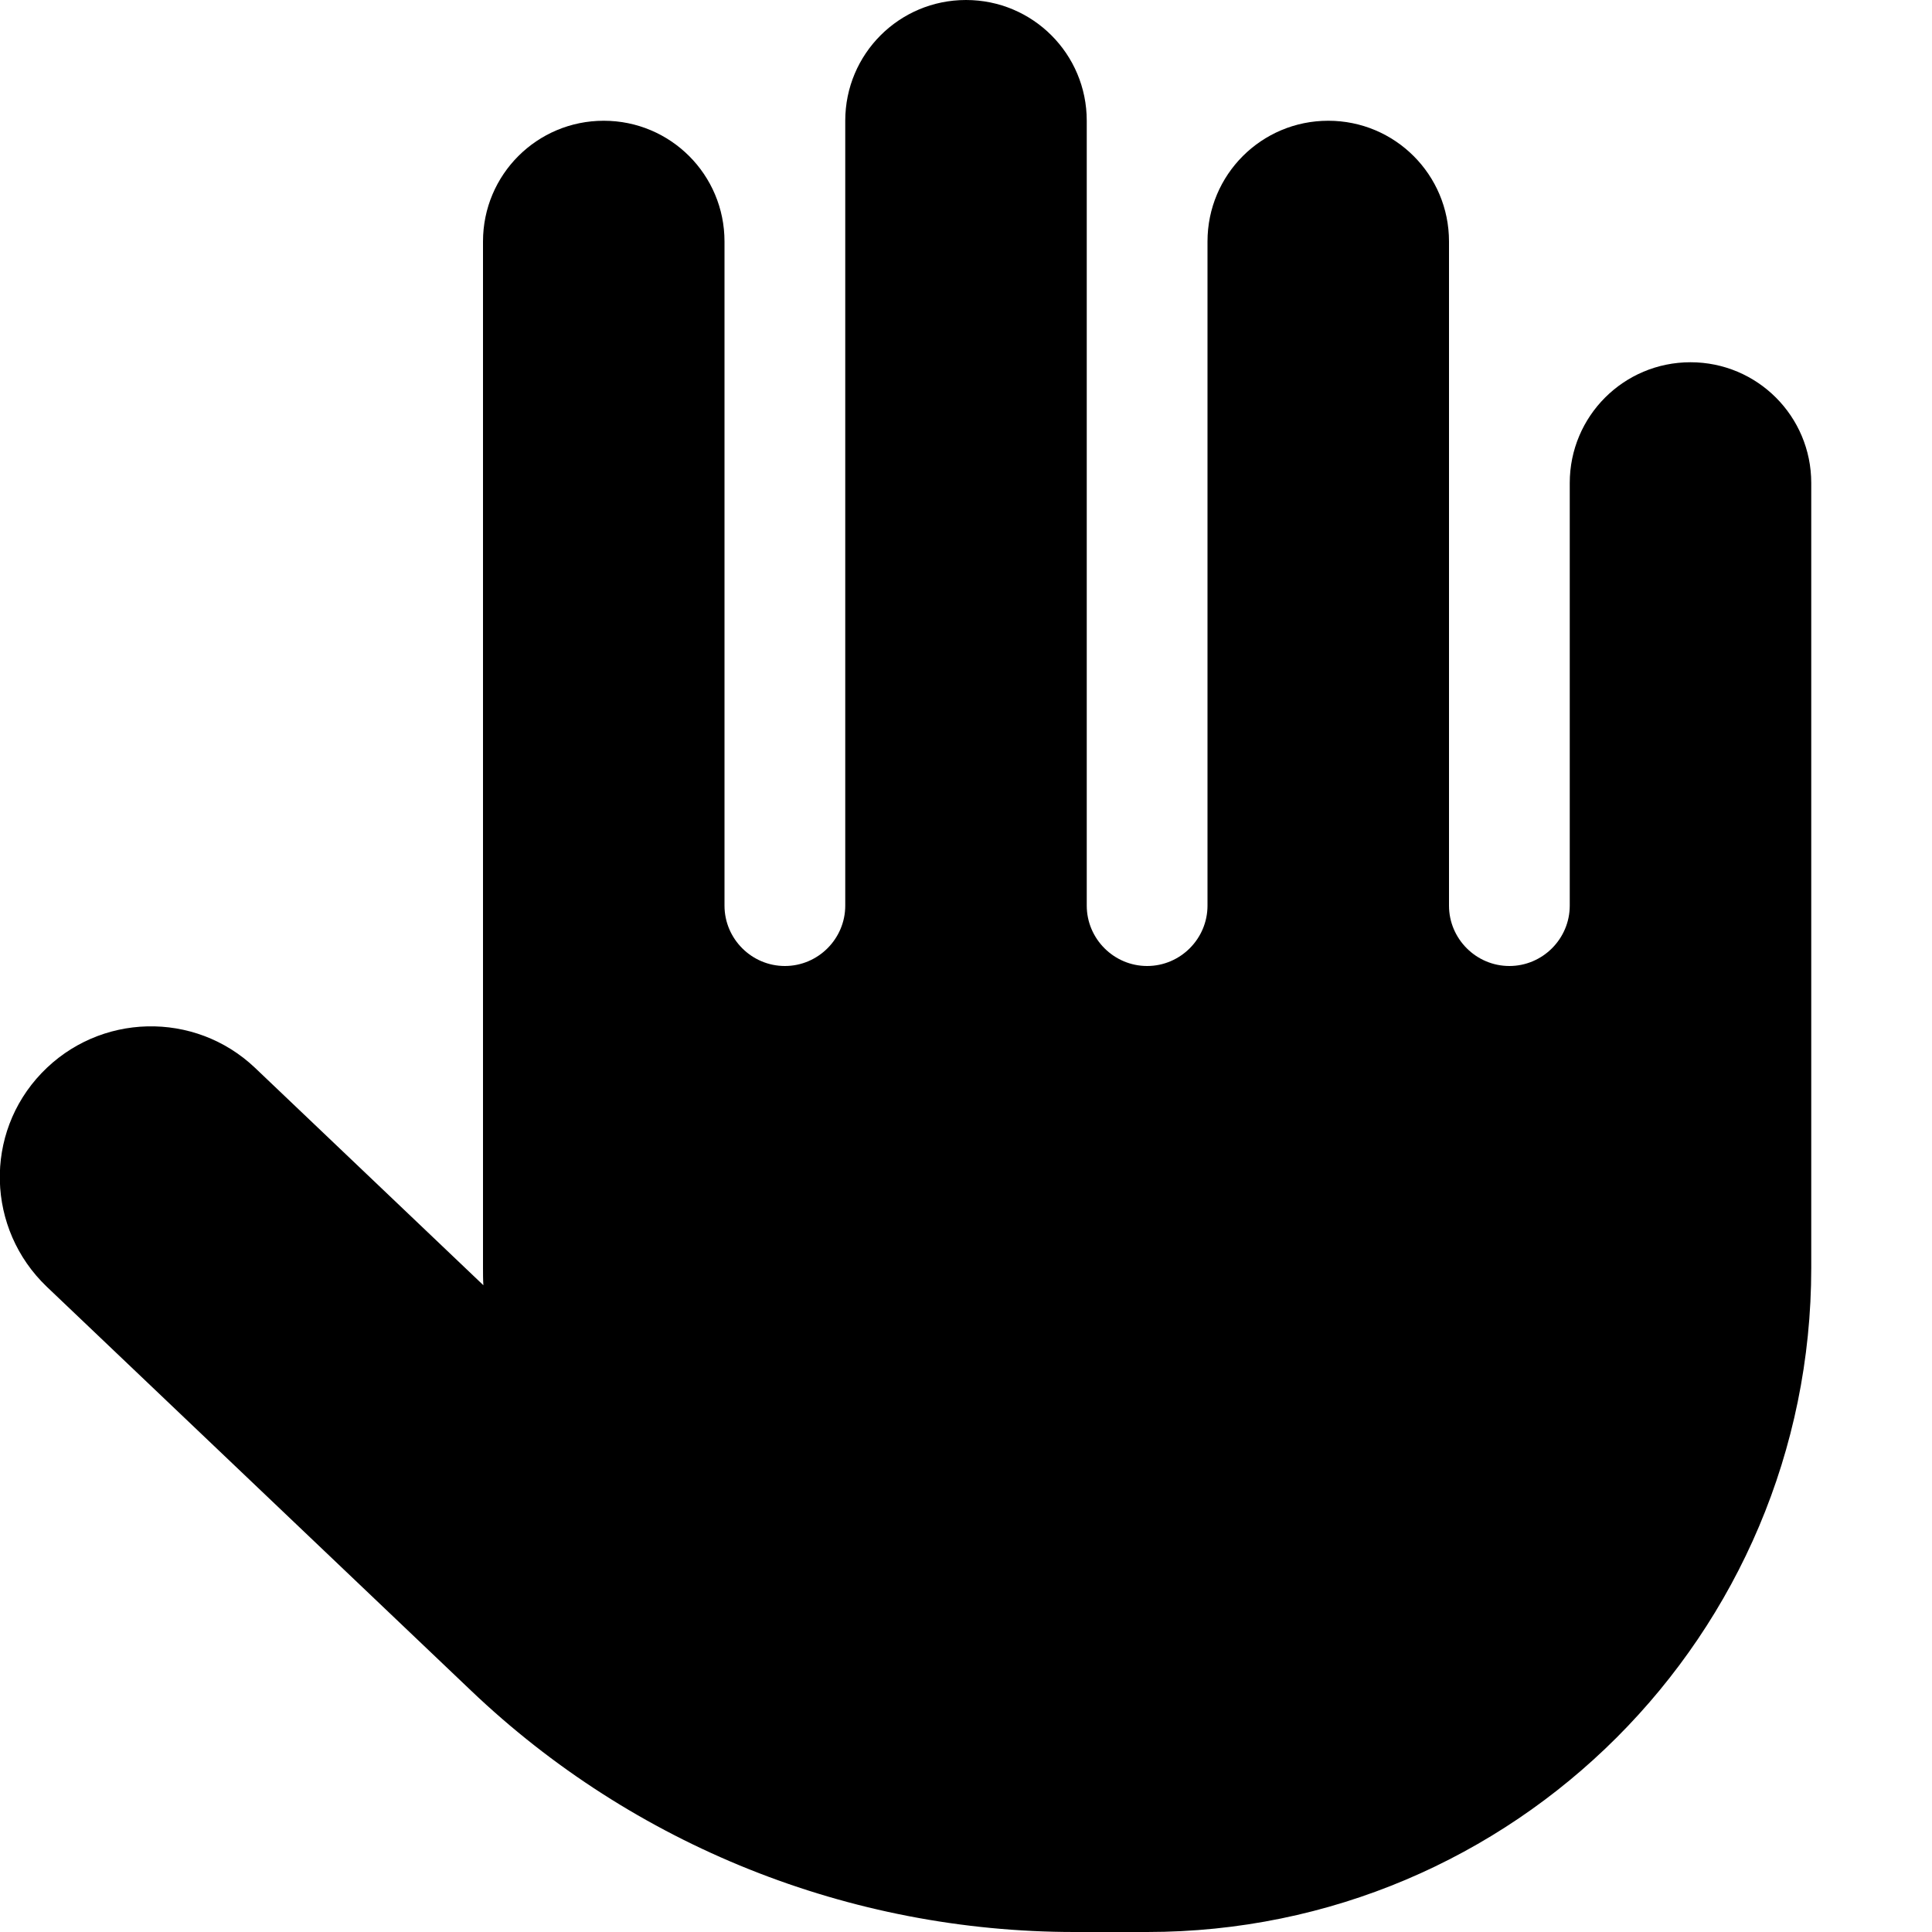
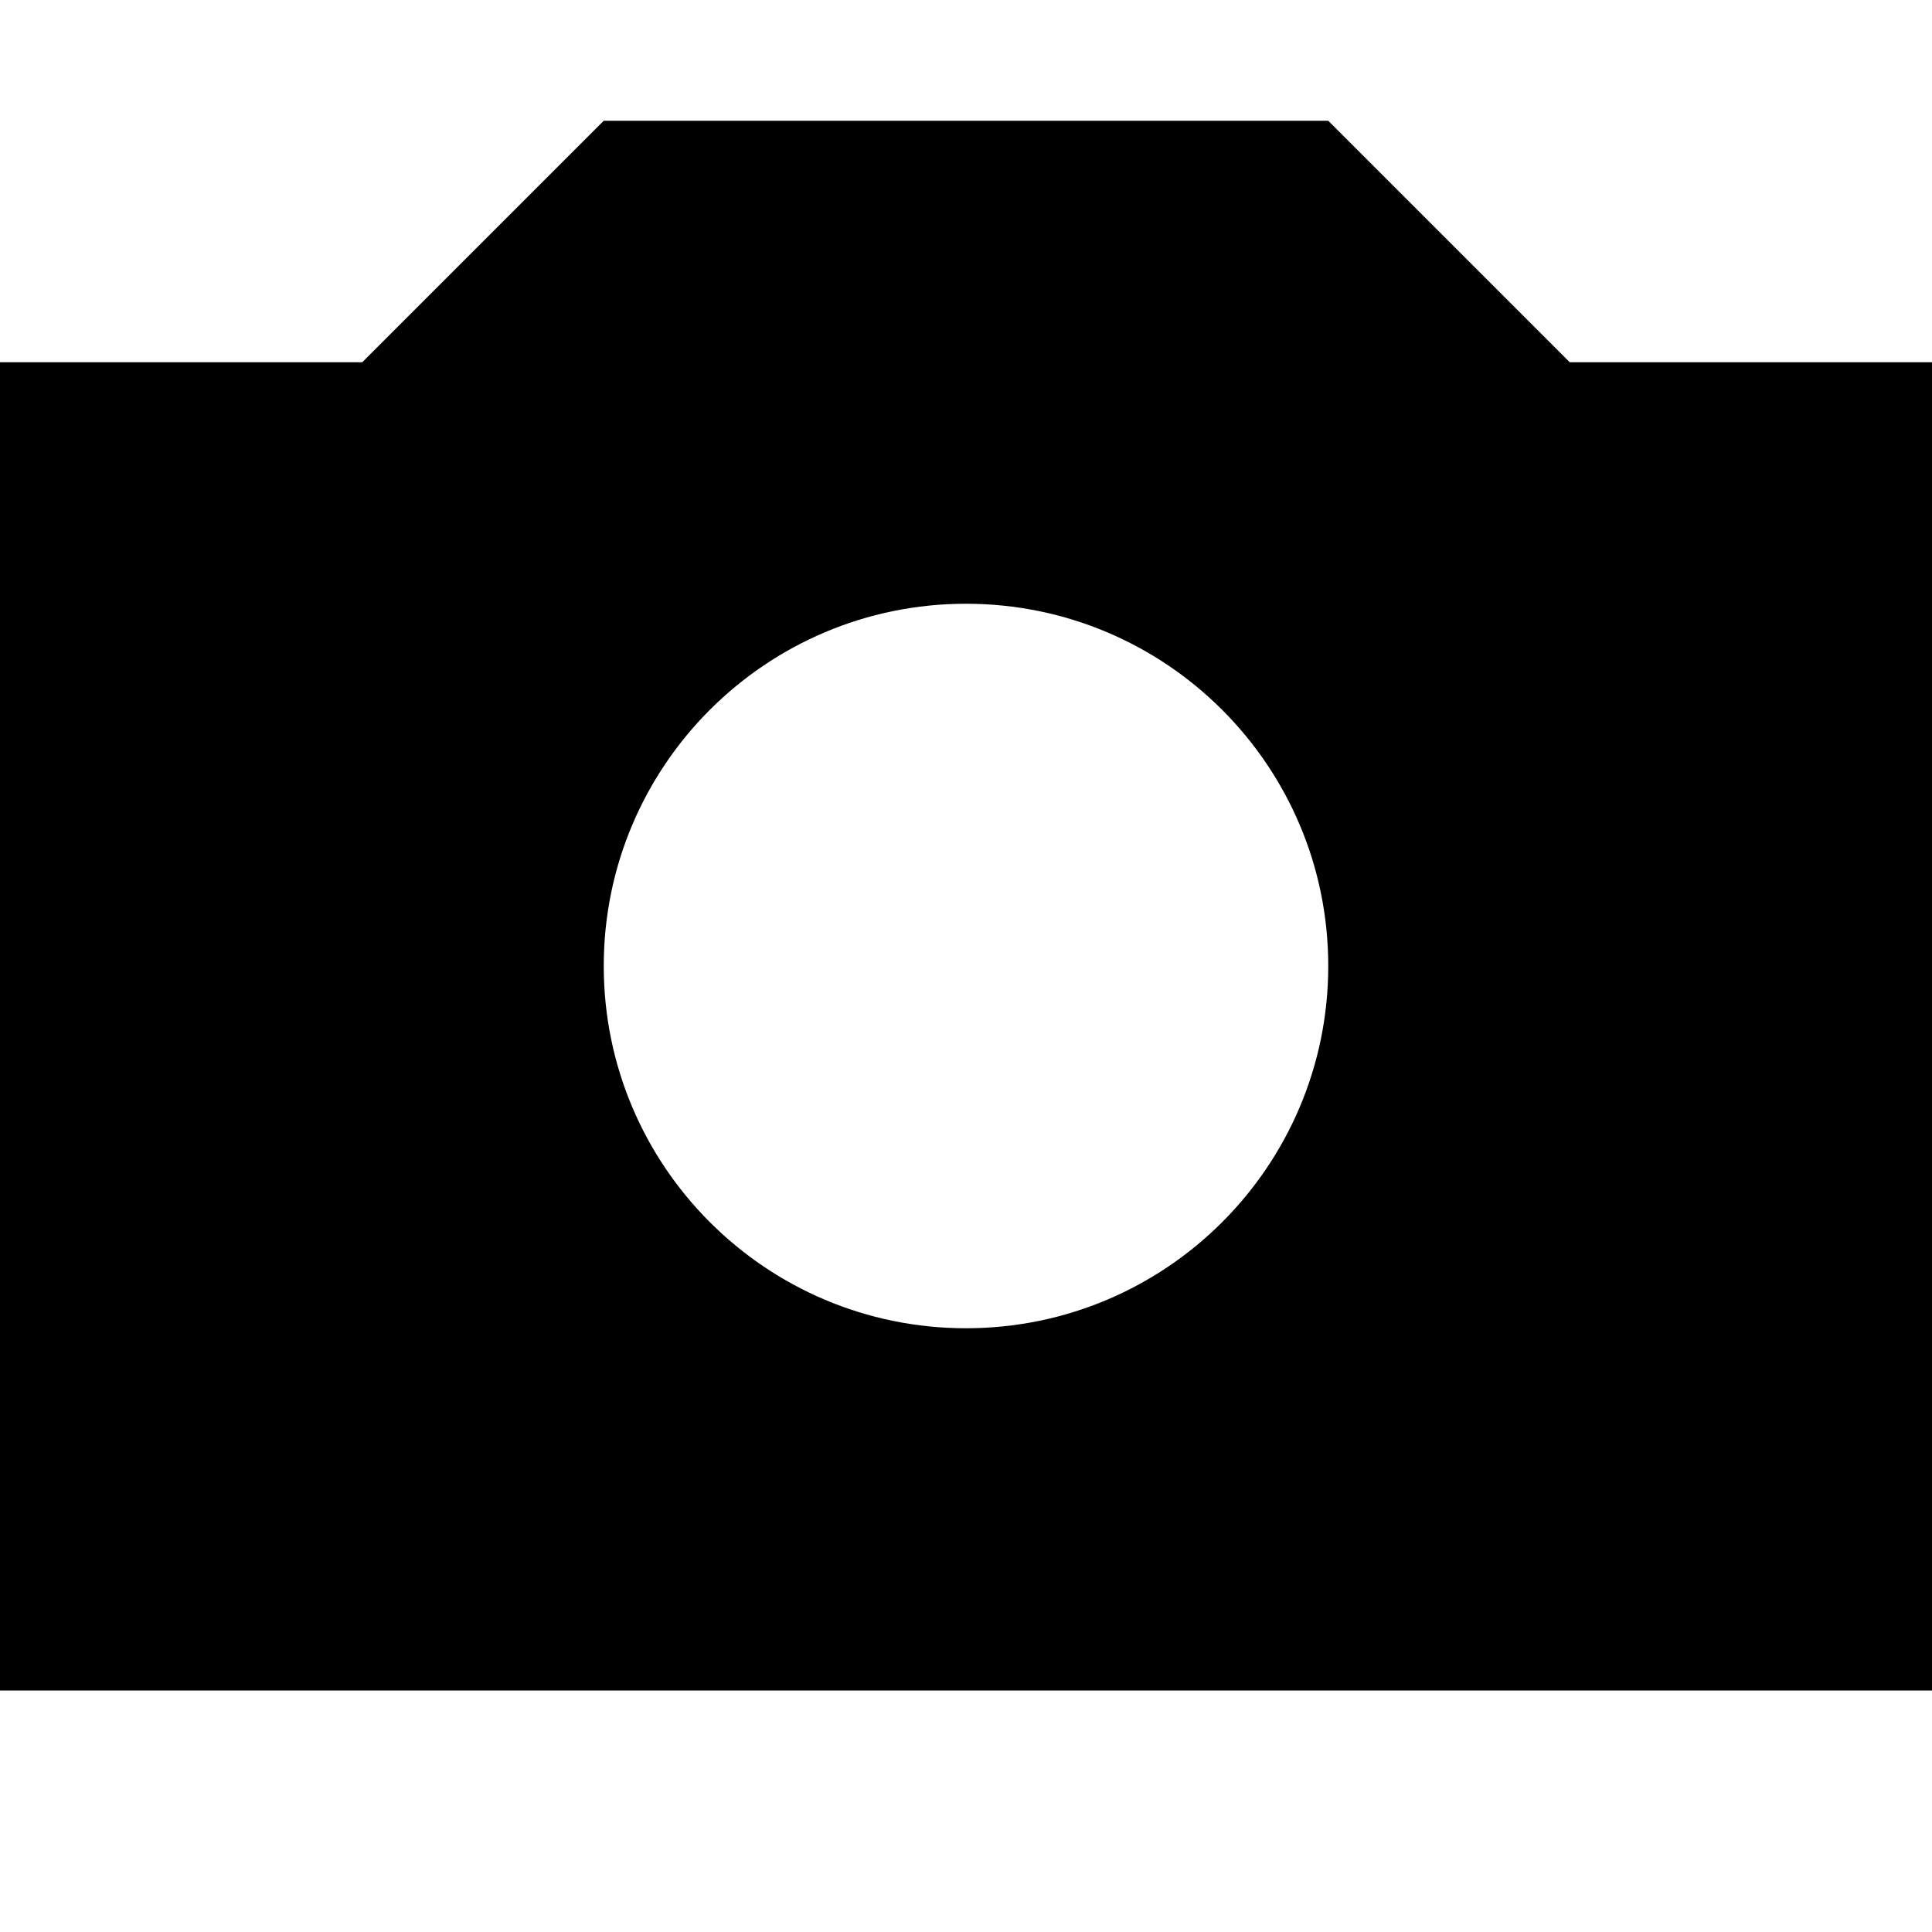
- <svg xmlns="http://www.w3.org/2000/svg" viewBox="0 0 512 512">
-   <path d="M288 32c0-17.7-14.3-32-32-32s-32 14.3-32 32V240c0 8.8-7.2 16-16 16s-16-7.2-16-16V64c0-17.7-14.3-32-32-32s-32 14.3-32 32V336c0 1.5 0 3.1 .1 4.6L67.6 283c-16-15.2-41.3-14.6-56.6 1.4s-14.6 41.3 1.4 56.6L124.8 448c43.1 41.1 100.4 64 160 64H304c97.2 0 176-78.8 176-176V128c0-17.7-14.3-32-32-32s-32 14.3-32 32V240c0 8.8-7.2 16-16 16s-16-7.2-16-16V64c0-17.7-14.3-32-32-32s-32 14.3-32 32V240c0 8.8-7.2 16-16 16s-16-7.2-16-16V32z" />
+ <svg xmlns="http://www.w3.org/2000/svg" width="800px" height="800px" viewBox="0 0 16 16" fill="none">
+   <path fill-rule="evenodd" clip-rule="evenodd" d="M3 3H0V14H16V3H13L11 1H5L3 3ZM8 11C9.657 11 11 9.657 11 8C11 6.343 9.657 5 8 5C6.343 5 5 6.343 5 8C5 9.657 6.343 11 8 11Z" fill="#000000" />
</svg>
